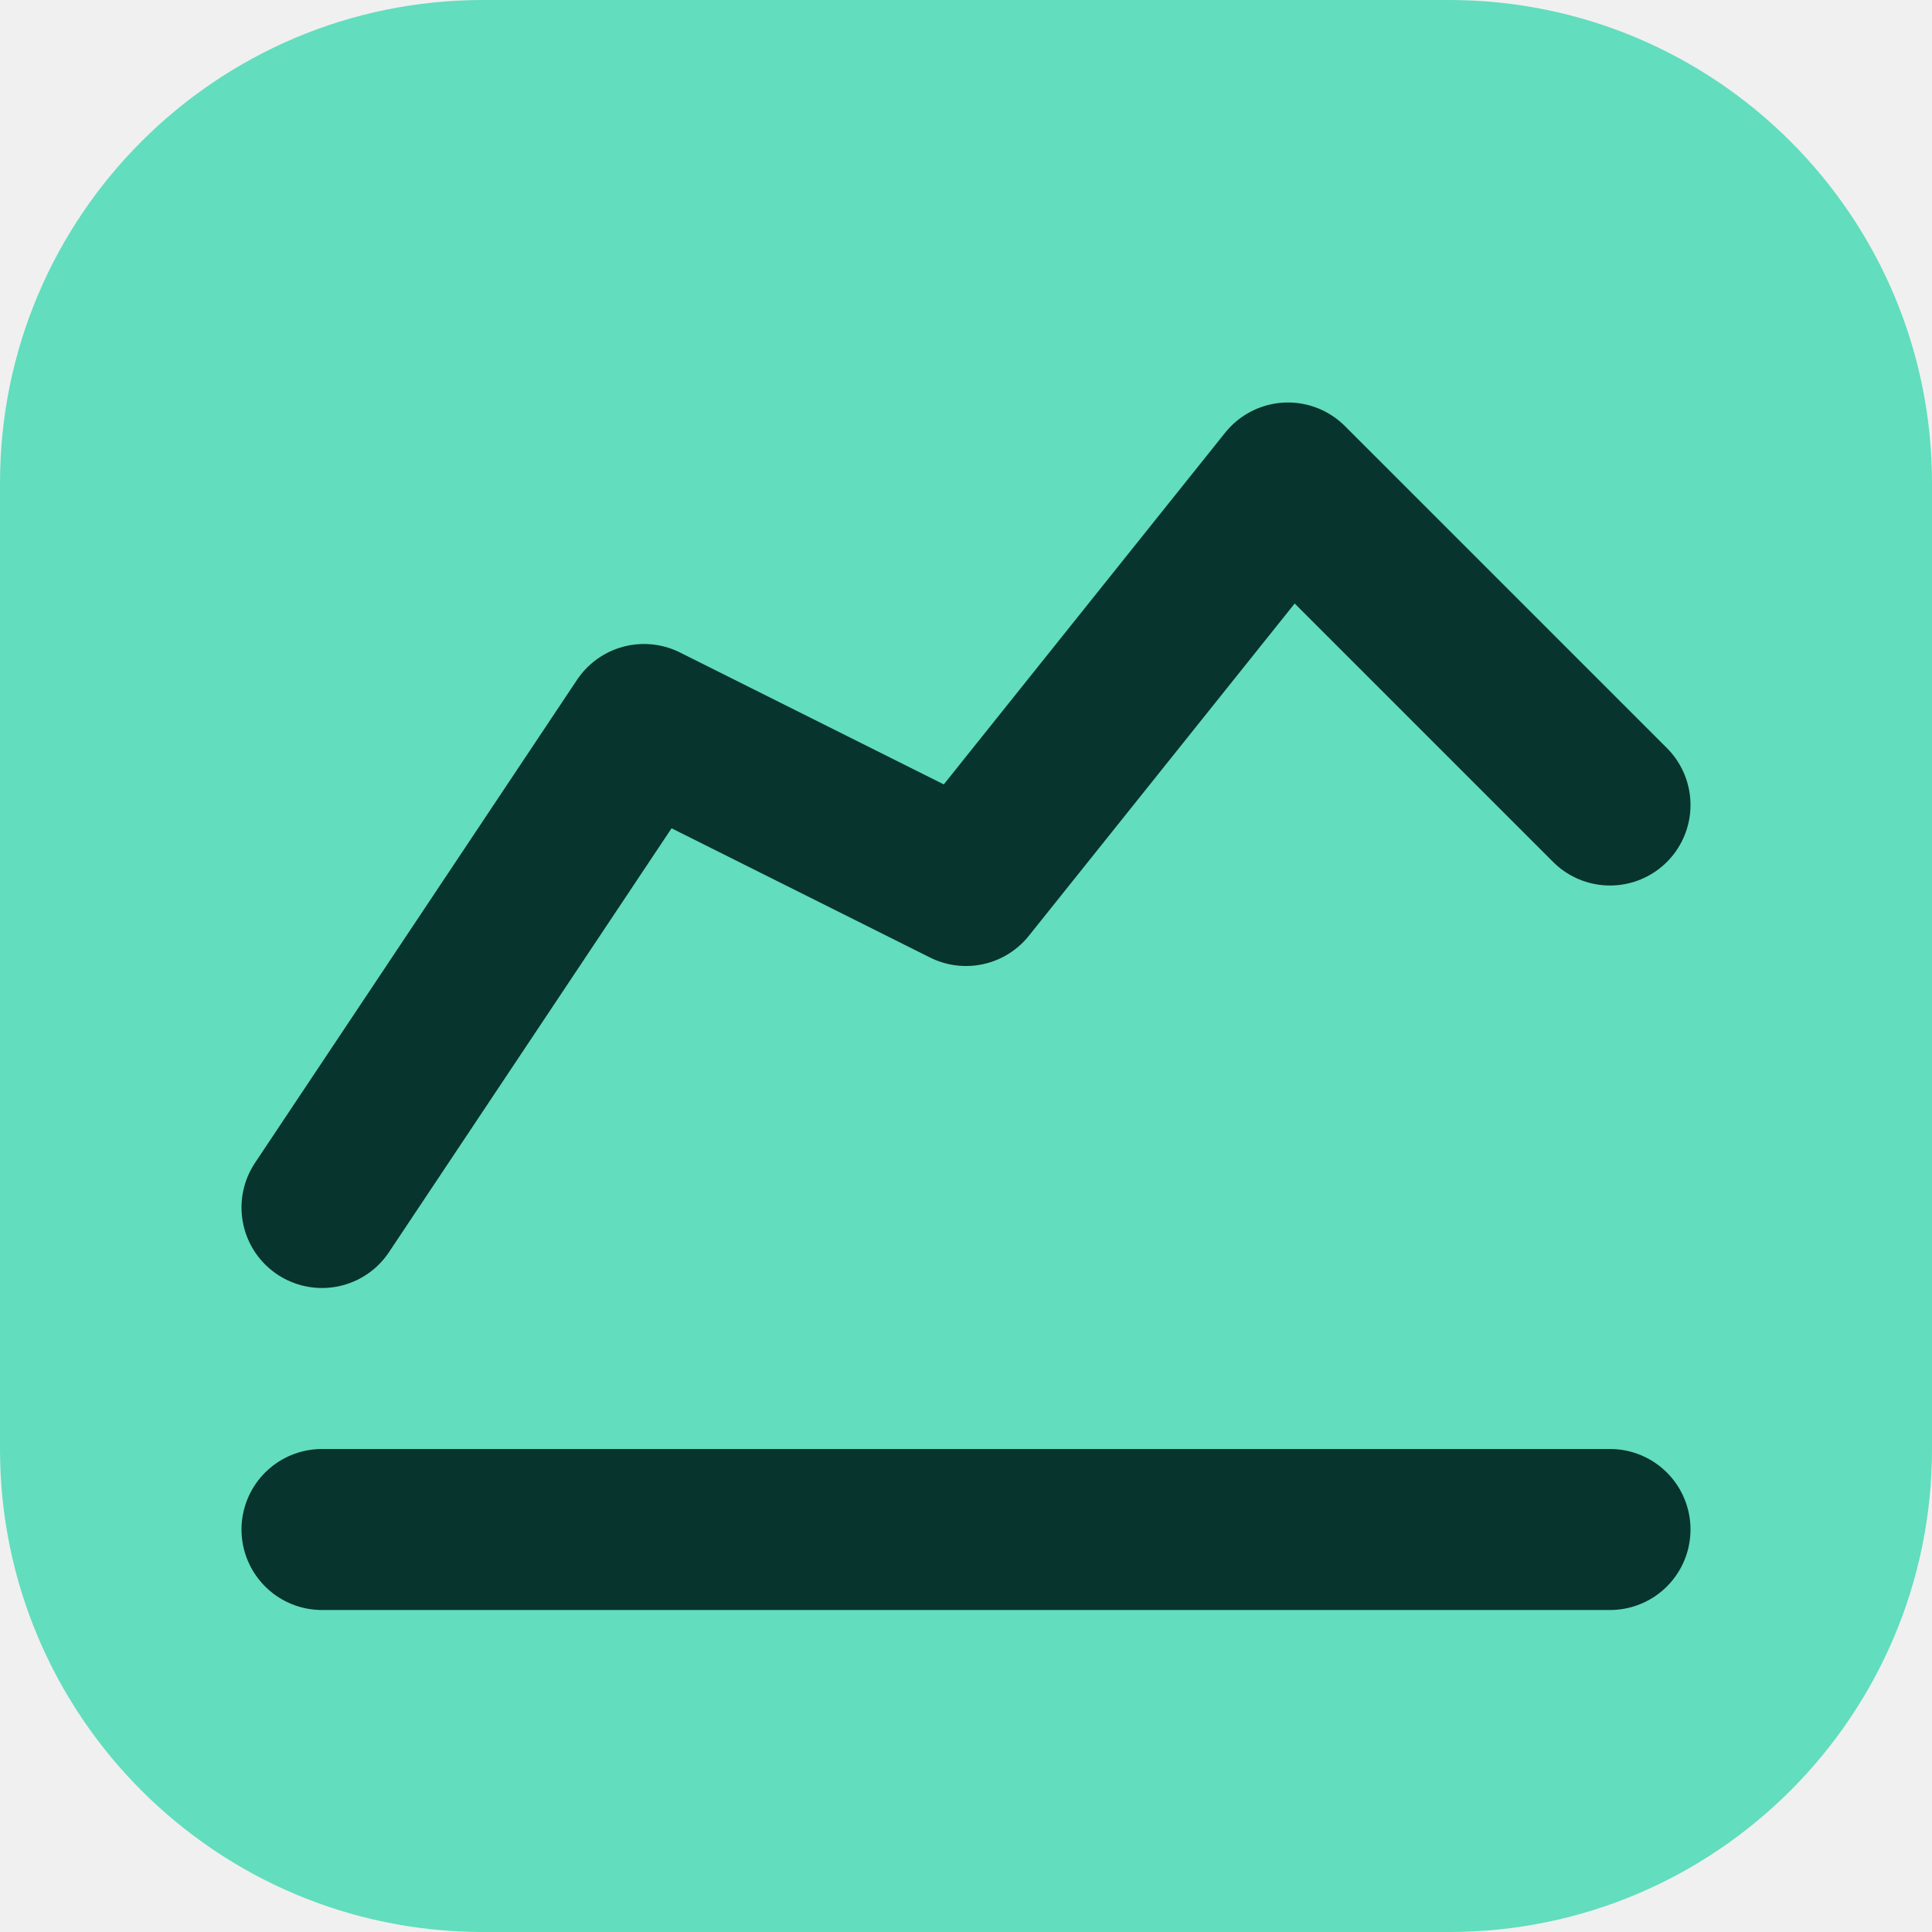
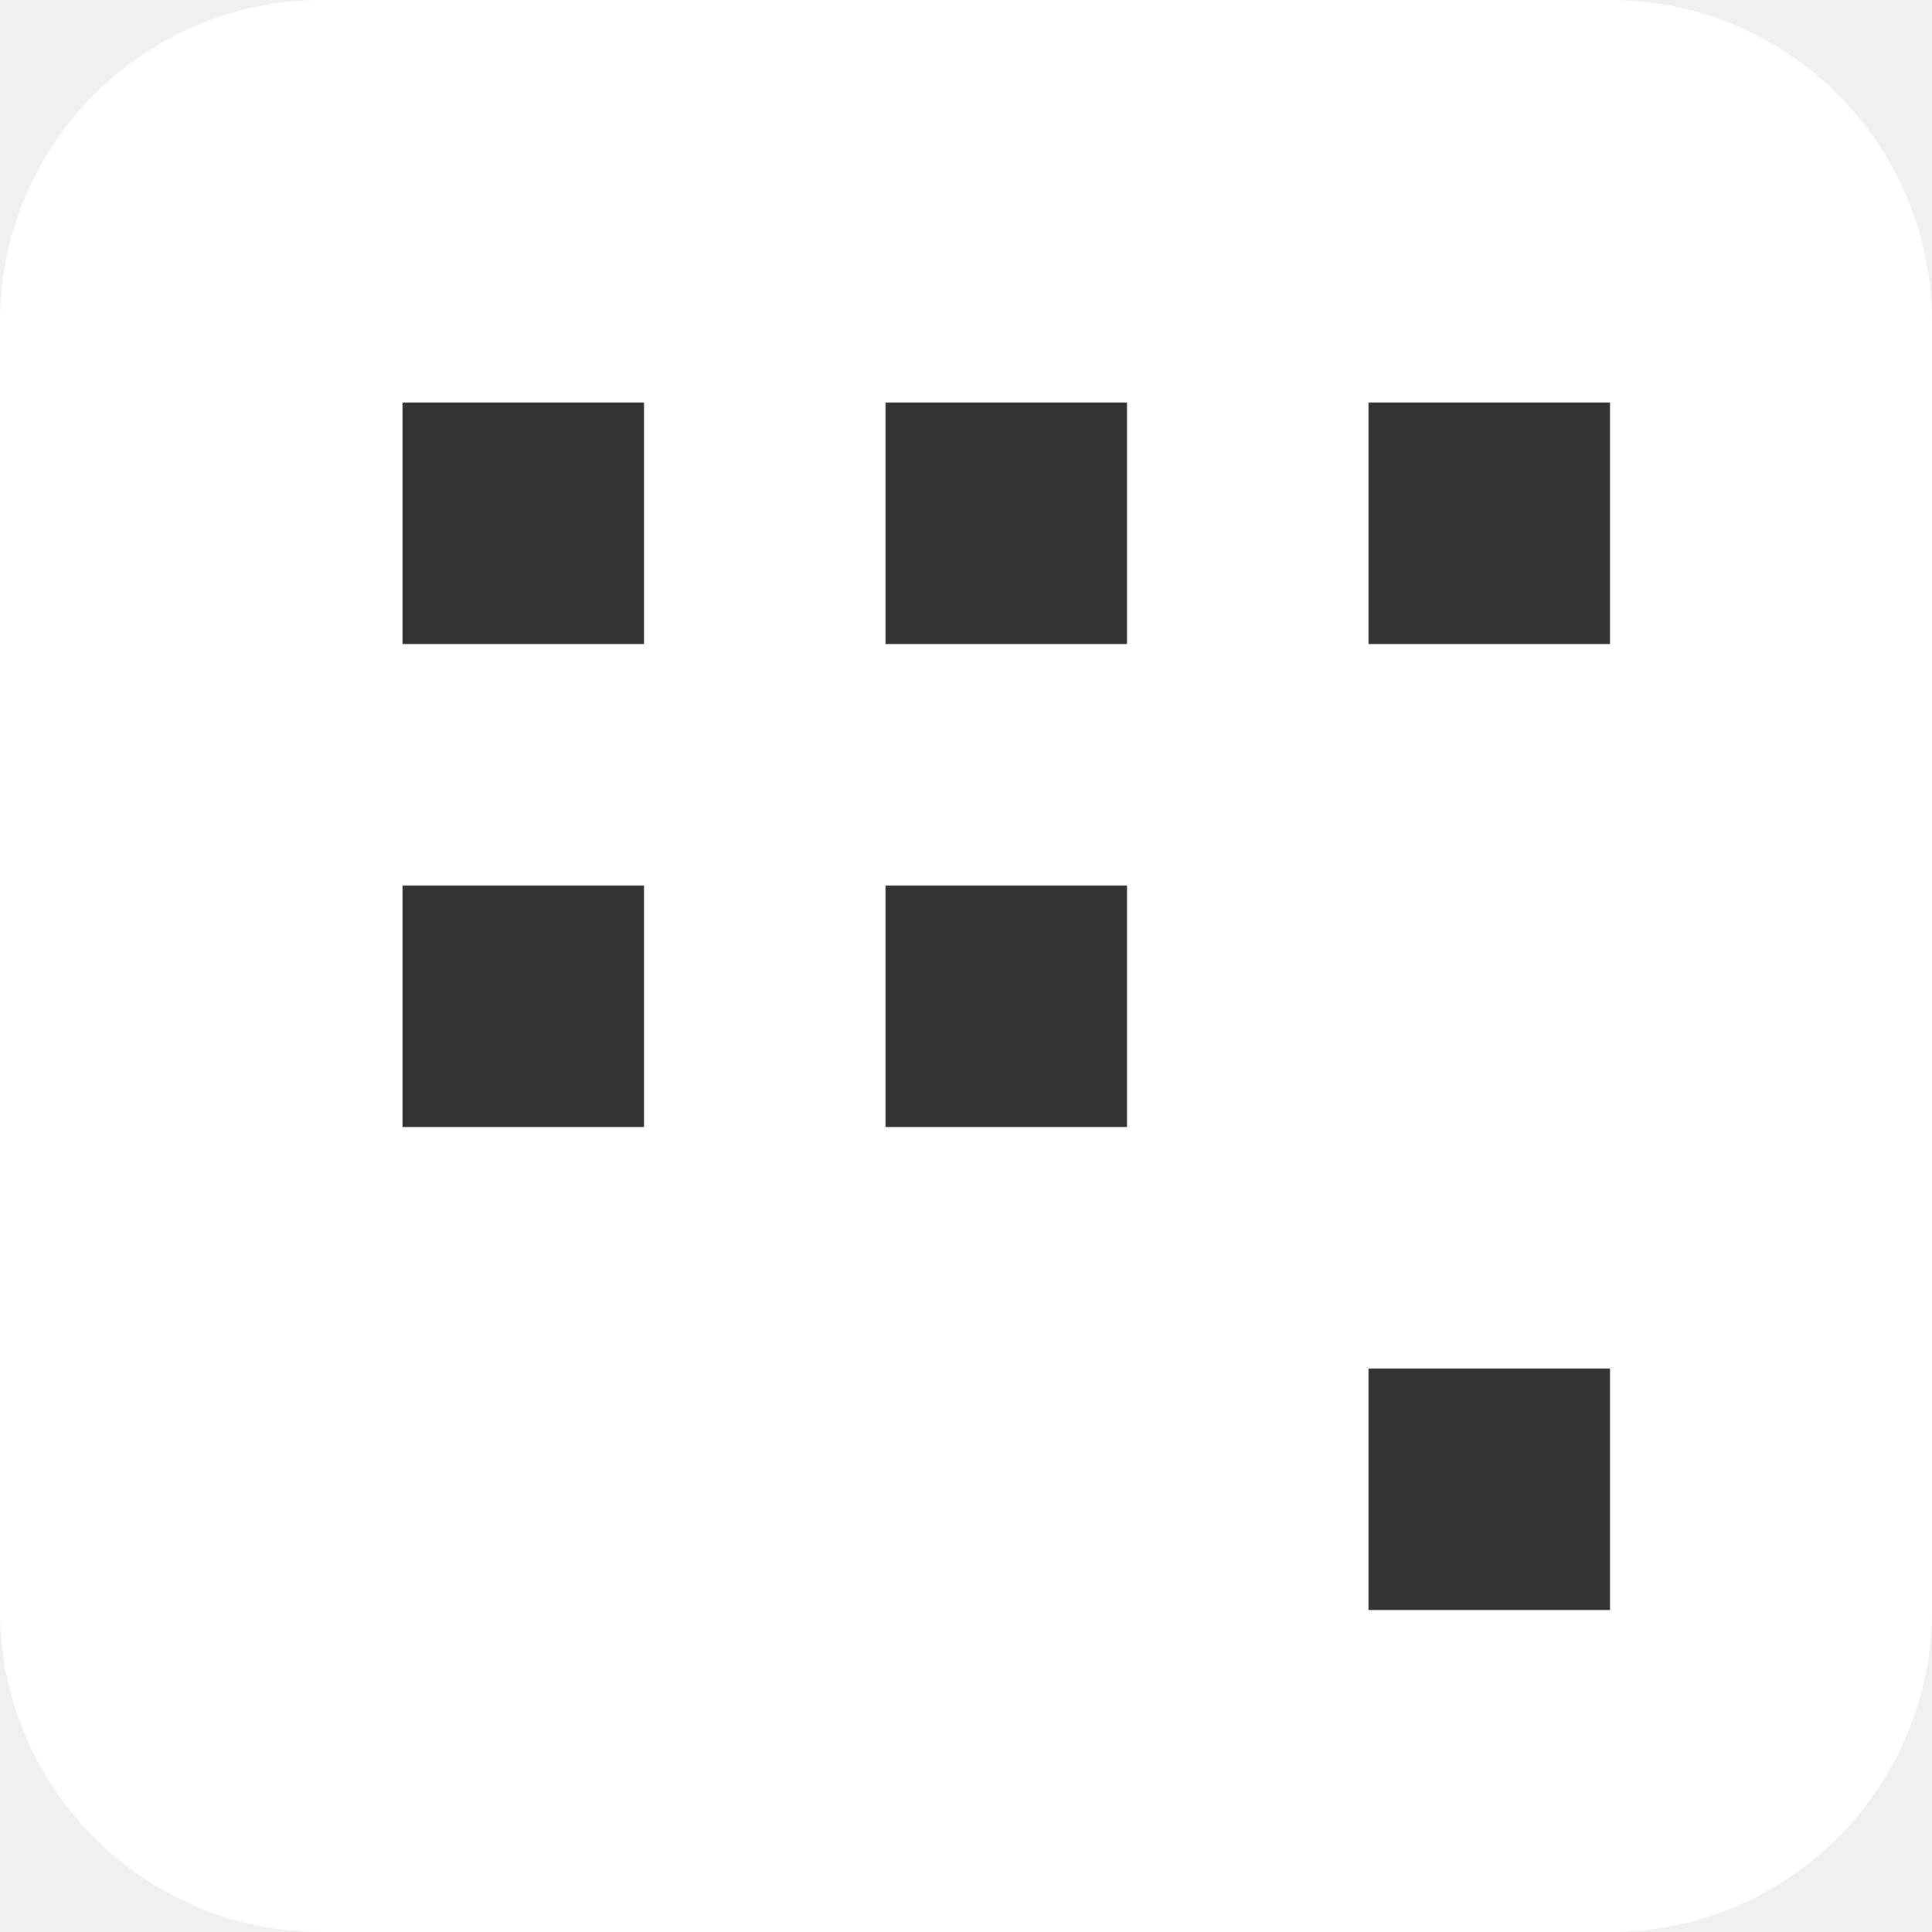
<svg xmlns="http://www.w3.org/2000/svg" viewBox="0 0 24 24">
-   <rect width="24" height="24" rx="6" fill="#62ddbd" />
-   <path d="M4 19h16M4 15l4-6 4 2 4-5 4 4" fill="none" stroke="#07342c" stroke-width="2" stroke-linecap="round" stroke-linejoin="round" />
+   <rect width="24" height="24" rx="4" fill="#fff" />
+   <g fill="#333">
+     <rect x="5" y="5" width="3" height="3" />
+     <rect x="11" y="5" width="3" height="3" />
+     <rect x="17" y="5" width="3" height="3" />
+     <rect x="5" y="11" width="3" height="3" />
+     <rect x="11" y="11" width="3" height="3" />
+     <rect x="17" y="17" width="3" height="3" />
+   </g>
</svg>
